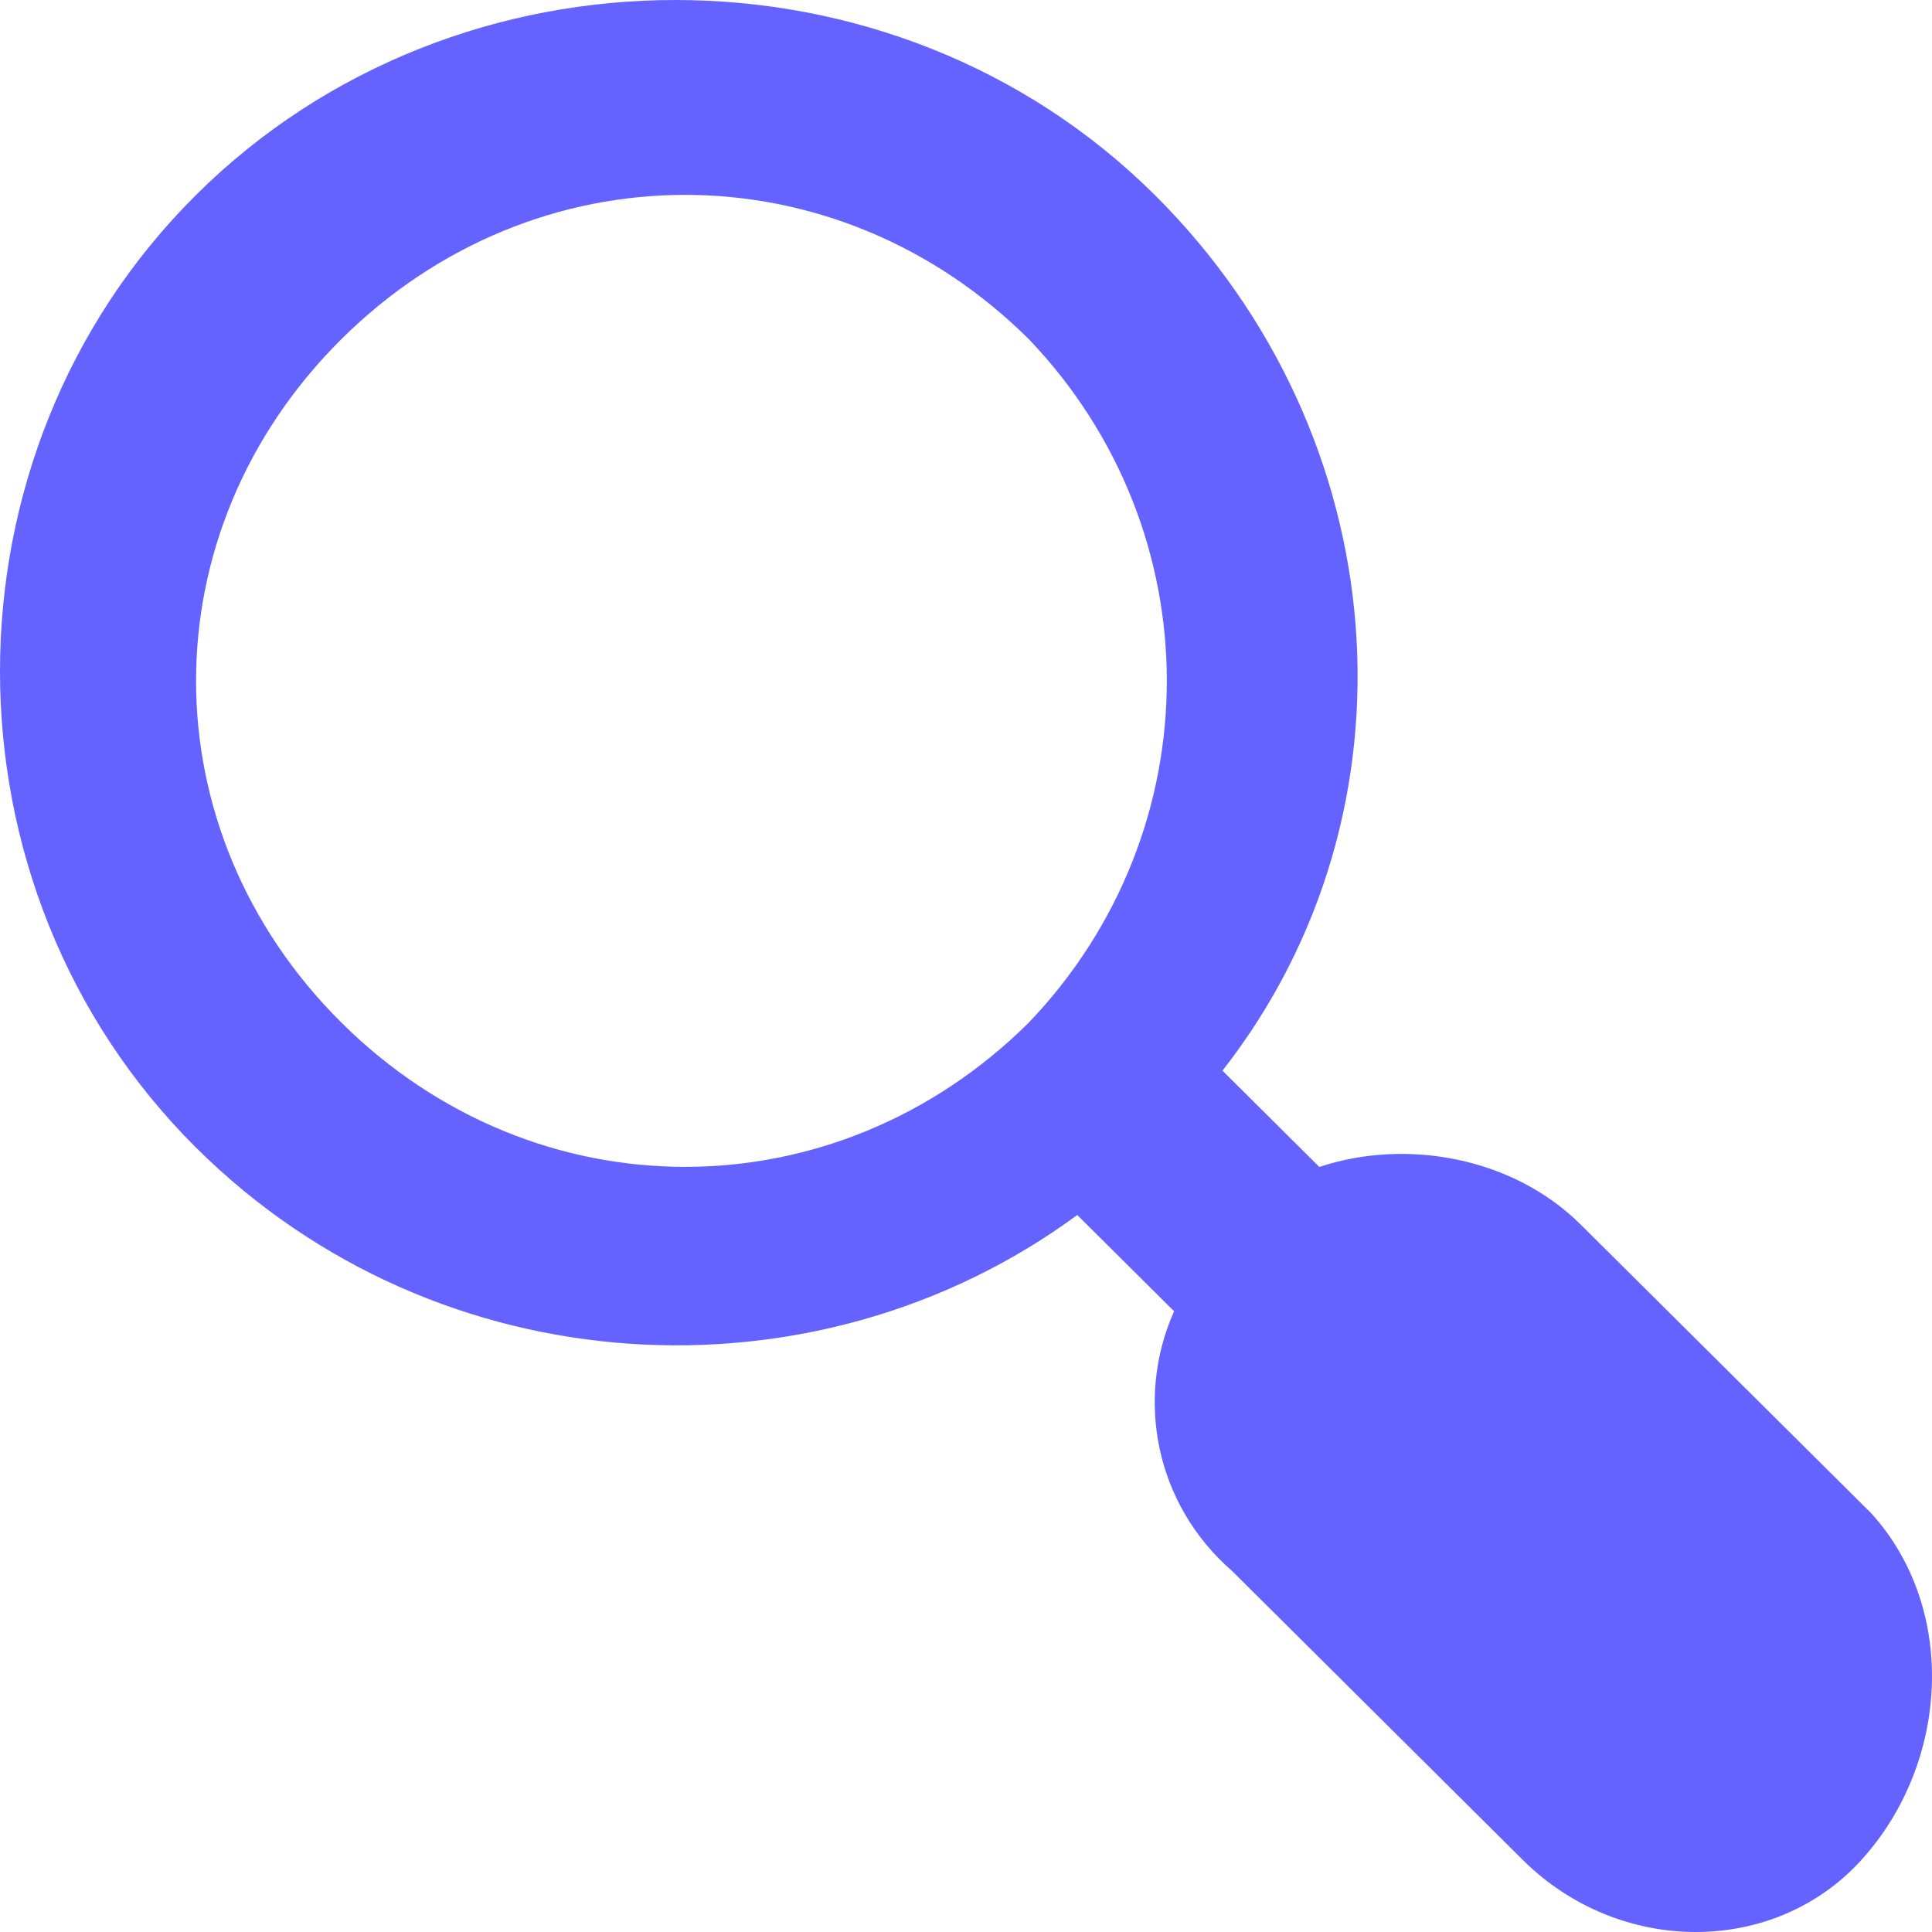
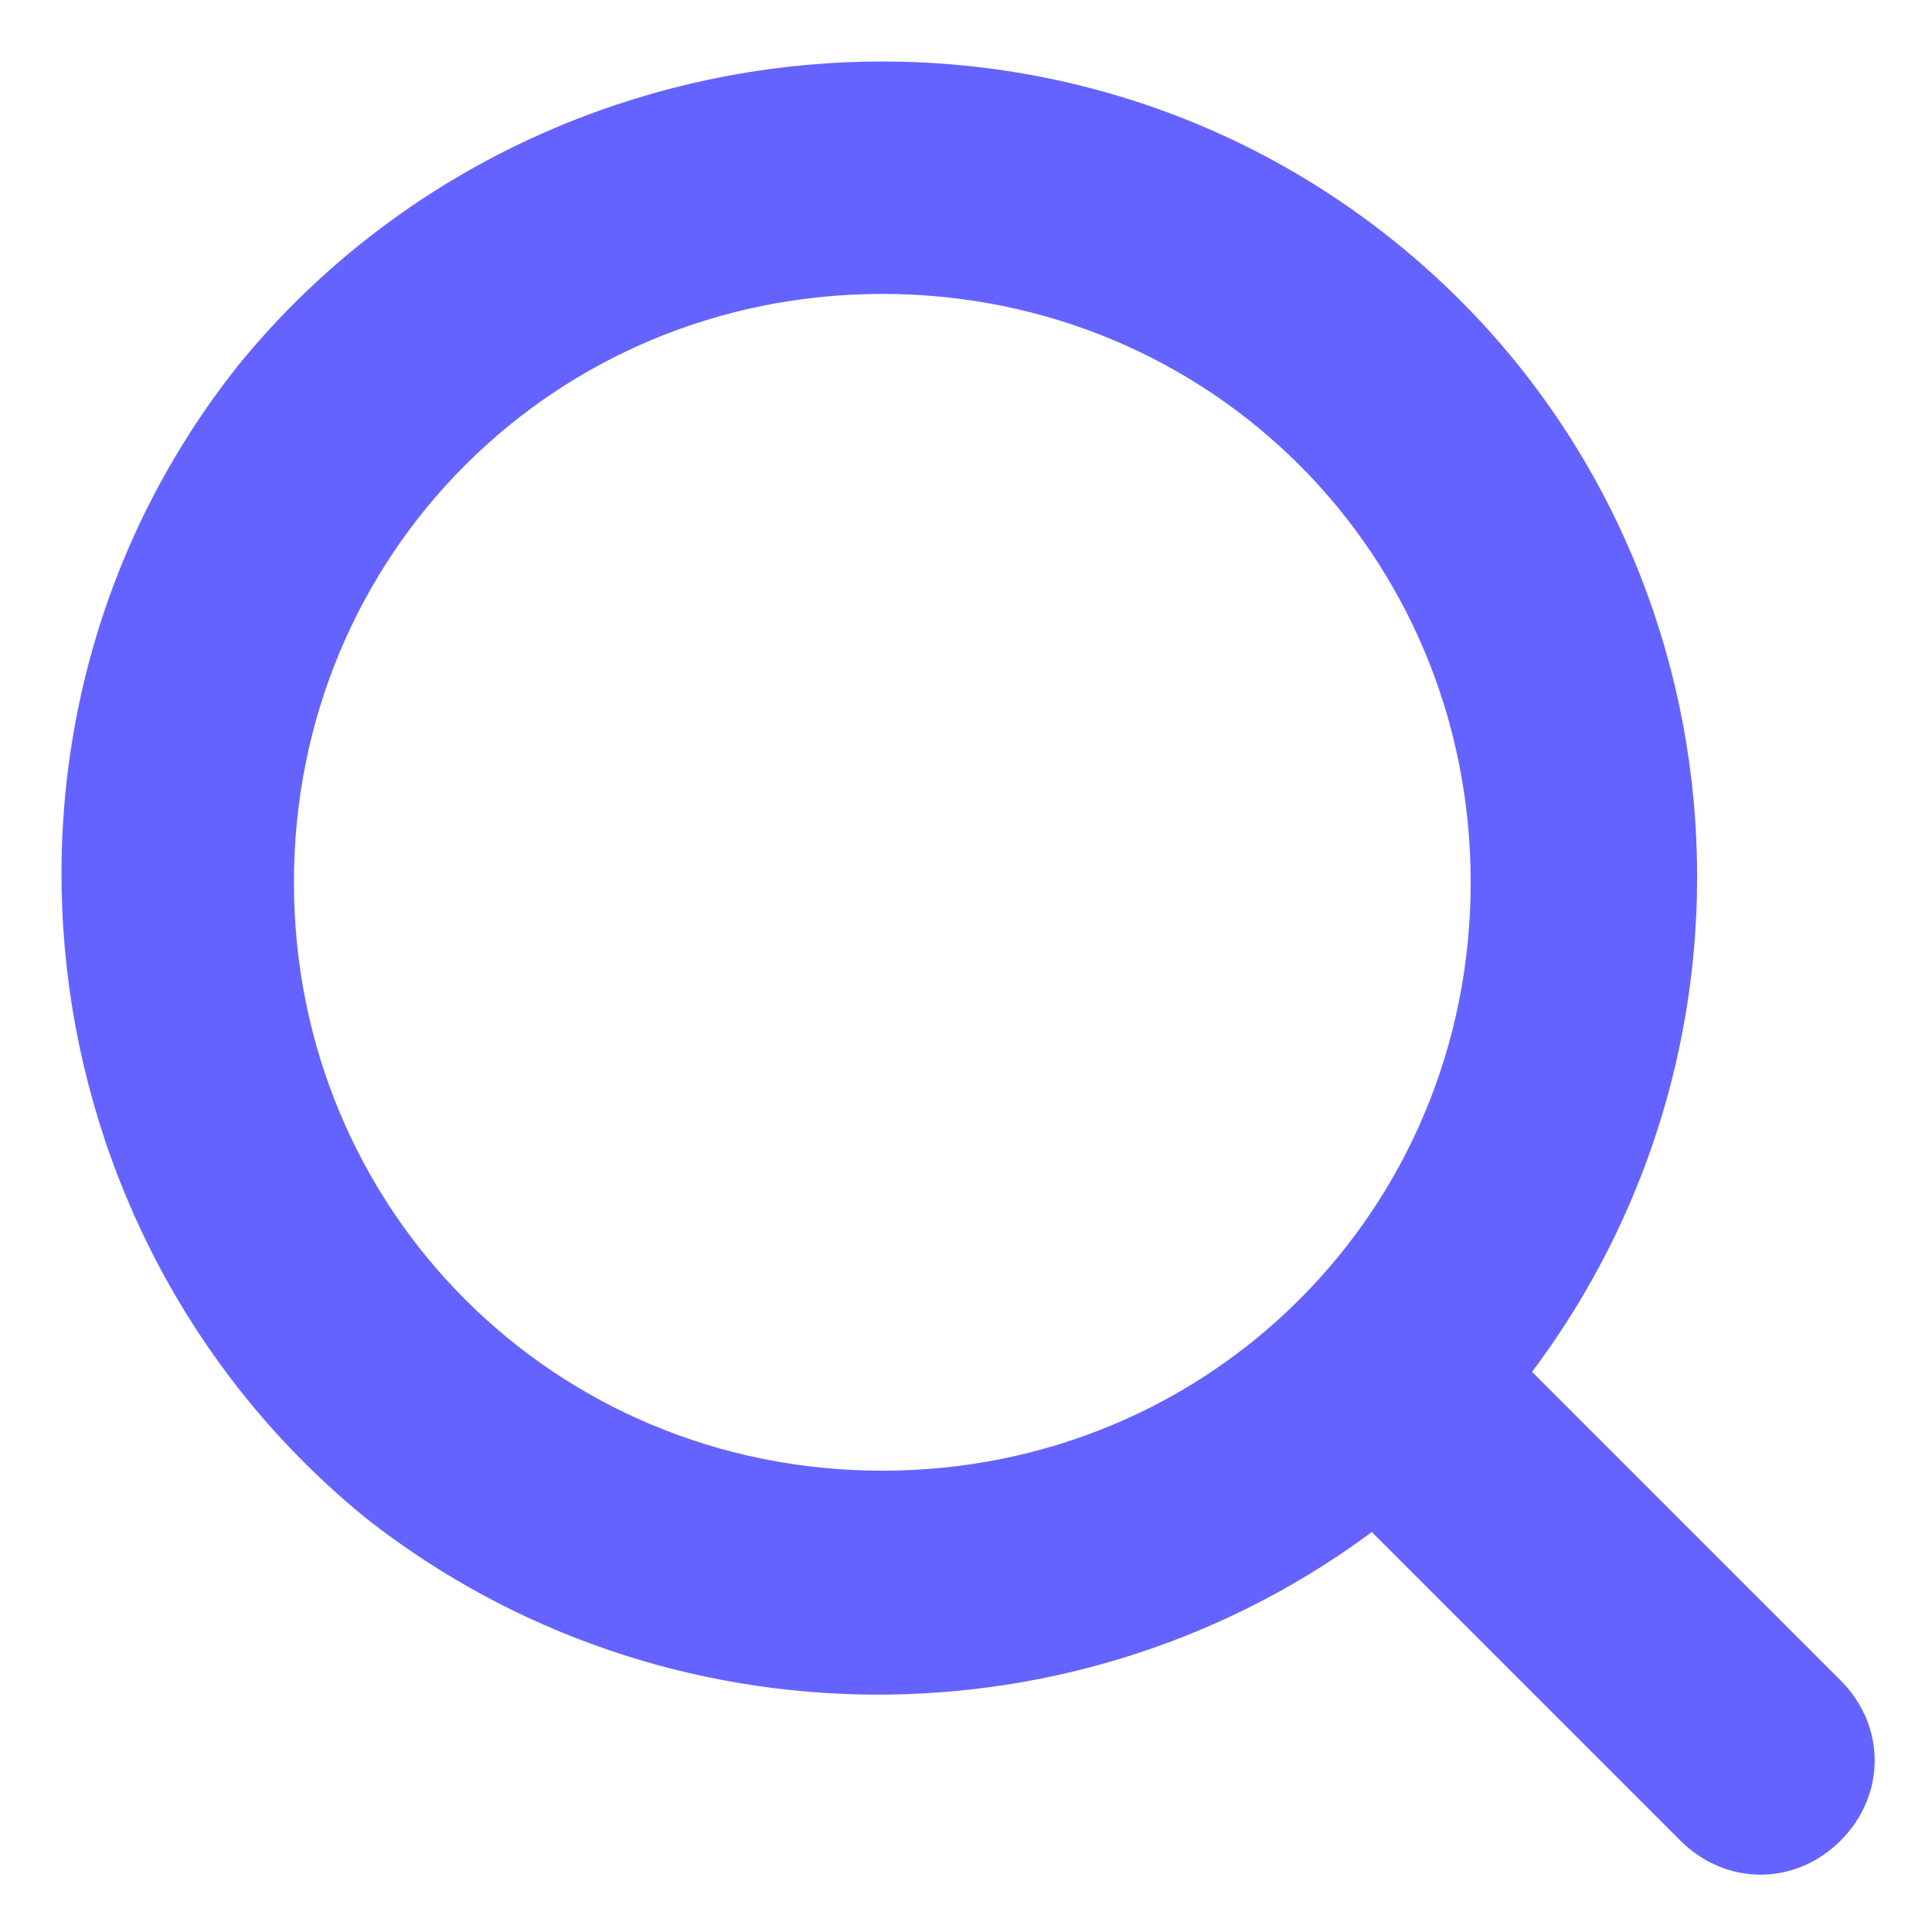
- <svg xmlns="http://www.w3.org/2000/svg" width="24" height="24" viewBox="0 0 24 24" fill="none">
-   <path d="M23.246 18.799L19.637 15.213C18.795 14.376 17.472 14.137 16.389 14.496L15.186 13.3C17.712 10.072 17.352 5.41 14.344 2.421C11.097 -0.807 5.684 -0.807 2.436 2.421C-0.812 5.649 -0.812 11.029 2.436 14.257C5.443 17.245 10.134 17.484 13.382 15.093L14.585 16.289C14.104 17.365 14.344 18.68 15.307 19.517L18.915 23.103C20.118 24.299 22.043 24.299 23.125 23.103C24.208 21.908 24.328 19.995 23.246 18.799ZM12.781 12.702C10.375 15.093 6.646 15.093 4.24 12.702C1.834 10.311 1.834 6.605 4.24 4.214C6.646 1.823 10.375 1.823 12.781 4.214C15.066 6.605 15.066 10.311 12.781 12.702Z" fill="#6563FF" />
+ <svg xmlns="http://www.w3.org/2000/svg" width="22" height="22" viewBox="0 0 22 22" fill="none">
+   <path d="M2.831 4.252L2.831 4.252L2.83 4.254C-0.322 8.219 0.39 14.012 4.252 17.163L4.254 17.165C7.574 19.78 12.286 19.808 15.635 17.247L19.241 20.853C19.7 21.312 20.395 21.312 20.853 20.853C21.312 20.395 21.312 19.7 20.853 19.241L17.247 15.635C20.304 11.675 19.672 5.954 15.741 2.83C11.775 -0.322 5.982 0.39 2.831 4.252ZM10.047 16.897C6.23 16.897 3.197 13.864 3.197 10.047C3.197 6.23 6.23 3.197 10.047 3.197C13.864 3.197 16.897 6.23 16.897 10.047C16.897 13.864 13.864 16.897 10.047 16.897Z" fill="#6563FF" stroke="#6563FF" stroke-width="0.3" />
</svg>
